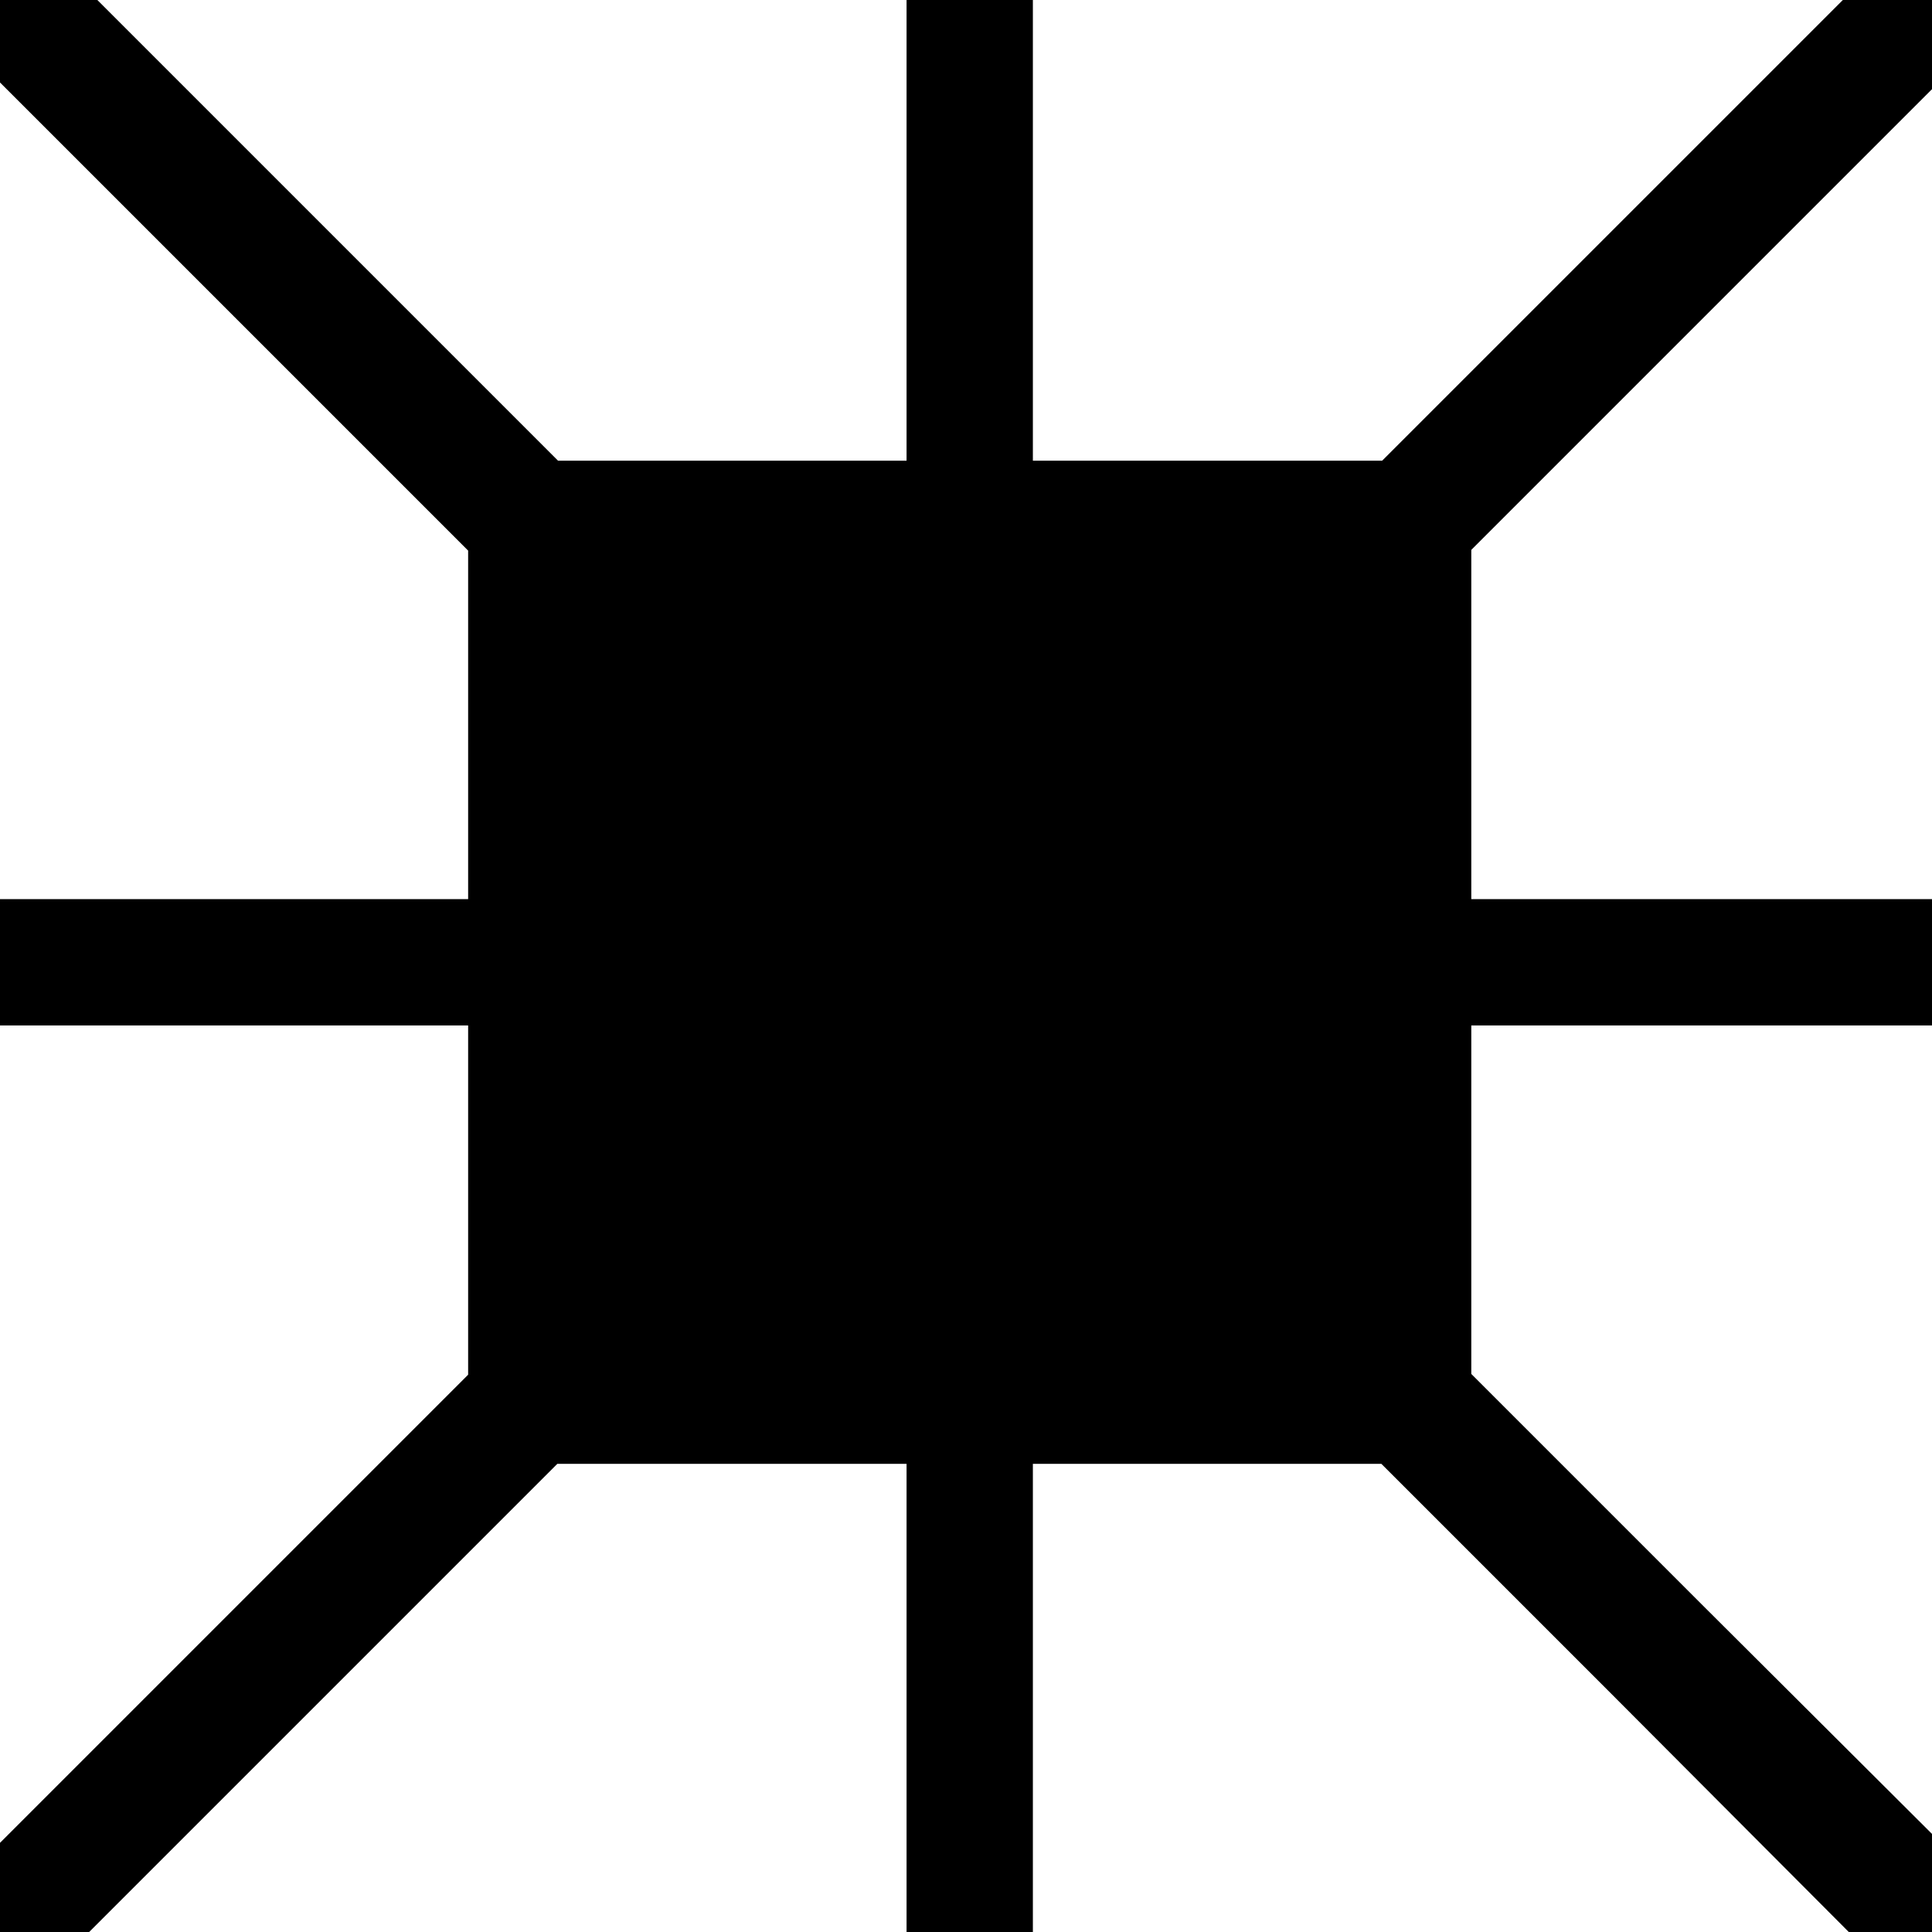
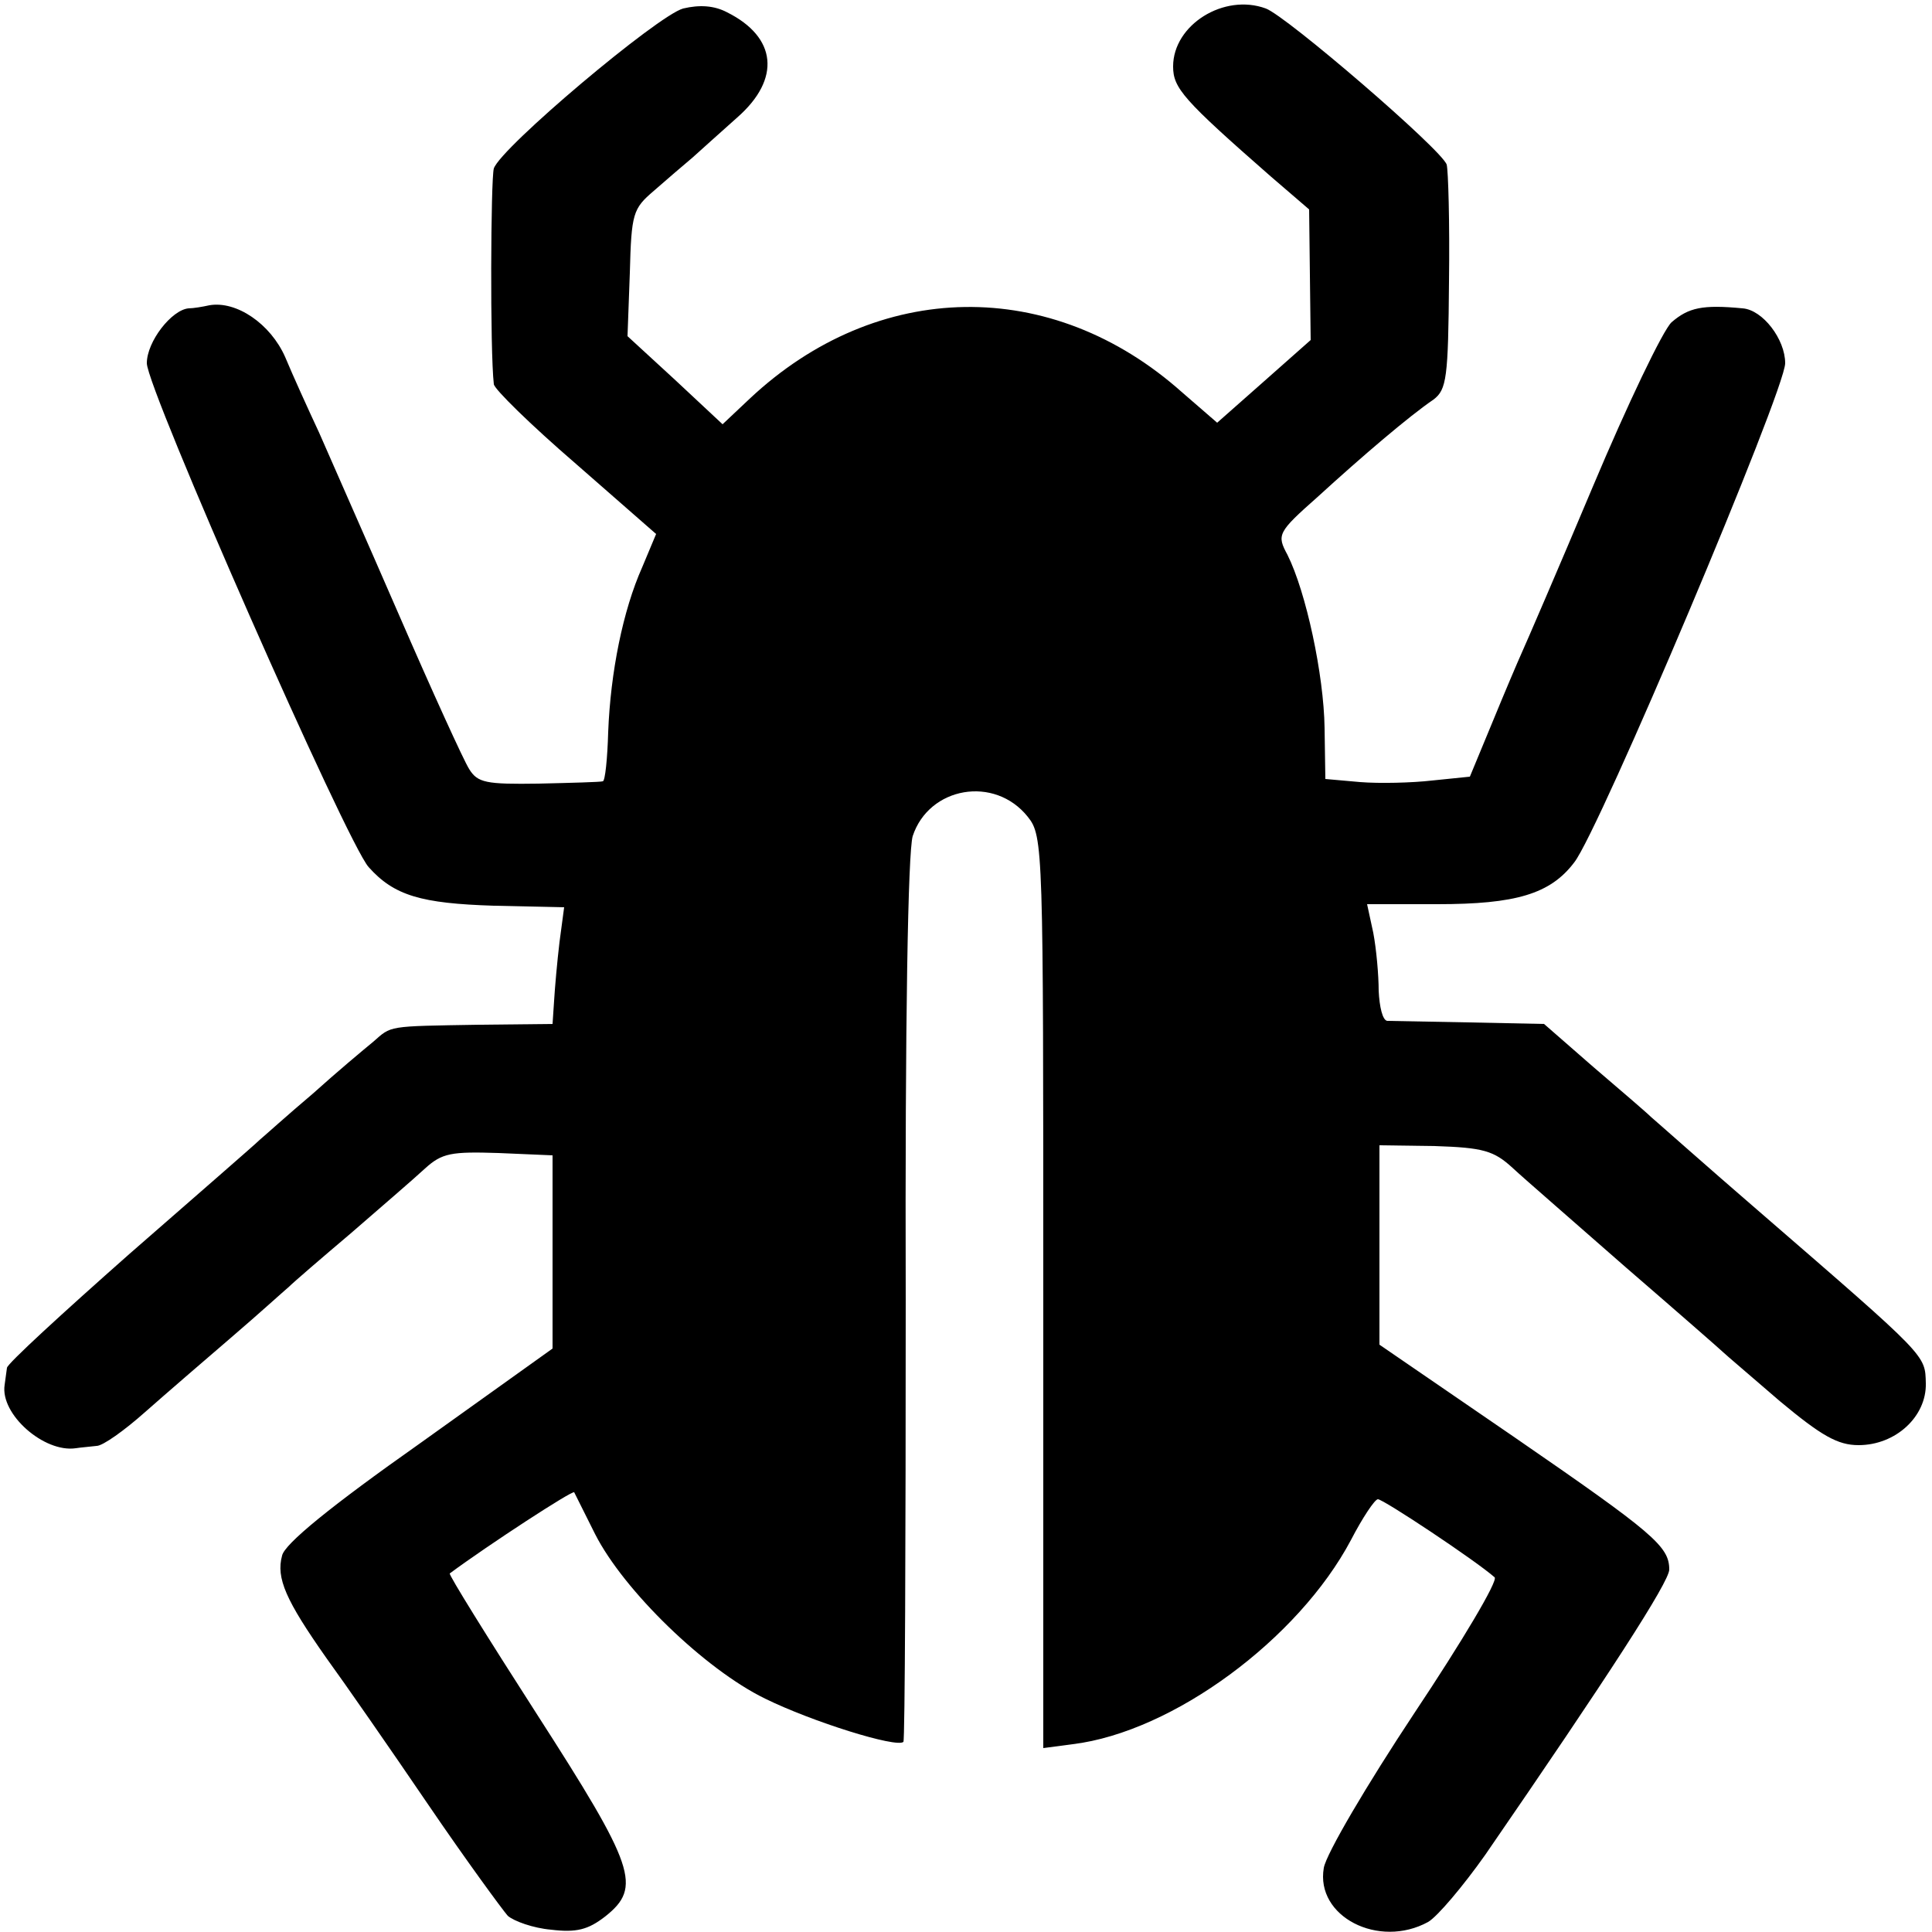
- <svg xmlns="http://www.w3.org/2000/svg" version="1.0" width="260pt" height="260pt" viewBox="0 0 260 260" preserveAspectRatio="xMidYMid meet">
-   <g transform="translate(0,260) scale(0.1,-0.1)" fill="#000000" stroke="none">
-     <path d="M0 2544 l0 -55 315 -315 315 -315 0 -235 0 -234 -315 0 -315 0 0 -85 0 -85 315 0 315 0 0 -235 0 -235 -315 -315 -315 -315 0 -60 0 -60 60 0 60 0 315 315 315 315 235 0 235 0 0 -315 0 -315 85 0 85 0 0 315 0 315 234 0 235 0 315 -315 314 -315 56 0 56 0 0 66 0 66 -310 309 -310 310 0 234 0 235 310 0 310 0 0 85 0 85 -310 0 -310 0 0 235 0 235 310 310 310 310 0 60 0 60 -60 0 -60 0 -310 -310 -310 -310 -235 0 -235 0 0 310 0 310 -85 0 -85 0 0 -310 0 -310 -234 0 -235 0 -310 310 -310 310 -65 0 -66 0 0 -56z" />
+ <svg xmlns="http://www.w3.org/2000/svg" version="1.0" width="250pt" height="250pt" viewBox="0 0 250 250" preserveAspectRatio="xMidYMid meet">
+   <g transform="translate(0,250) scale(0.1,-0.1)" fill="#000000" stroke="none">
+     <path d="M884 2489 c-33 -9 -236 -180 -245 -207 -4 -14 -5 -236 0 -279 0 -6 48 -53 106 -103 l104 -91 -18 -43 c-25 -56 -41 -136 -44 -213 -1 -35 -4 -64 -7 -64 -3 -1 -40 -2 -83 -3 -68 -1 -79 1 -90 19 -7 11 -48 101 -91 200 -43 99 -90 205 -103 235 -14 30 -34 74 -44 98 -19 43 -63 73 -98 67 -9 -2 -21 -4 -27 -4 -22 -2 -54 -43 -54 -71 0 -33 259 -621 287 -652 33 -37 68 -47 162 -50 l91 -2 -6 -45 c-3 -25 -6 -59 -7 -76 l-2 -30 -95 -1 c-120 -2 -113 -1 -137 -22 -11 -9 -47 -39 -78 -67 -32 -27 -63 -55 -69 -60 -6 -6 -82 -72 -169 -148 -86 -76 -158 -142 -158 -147 -1 -6 -2 -16 -3 -22 -6 -38 51 -88 92 -82 6 1 19 2 27 3 8 0 36 20 63 44 26 23 77 67 112 97 35 30 68 60 74 65 6 6 42 37 81 70 38 33 81 70 95 83 22 20 34 22 95 20 l70 -3 0 -125 0 -125 -172 -123 c-115 -81 -175 -130 -178 -145 -8 -29 5 -58 57 -132 24 -33 83 -118 132 -190 49 -72 96 -136 103 -144 8 -7 33 -16 56 -18 33 -4 48 0 70 17 48 38 39 64 -89 263 -63 98 -114 180 -112 181 50 37 159 108 161 105 1 -2 13 -26 27 -54 37 -73 142 -175 220 -213 61 -30 170 -64 179 -56 2 2 3 259 3 571 -1 365 3 580 9 601 21 64 106 79 149 25 20 -25 20 -40 20 -615 l0 -590 38 5 c130 16 292 136 360 264 15 29 31 53 35 53 7 0 126 -79 151 -101 5 -4 -42 -83 -104 -176 -61 -92 -114 -182 -117 -200 -11 -63 71 -105 135 -70 12 7 45 46 74 87 159 231 238 353 238 369 0 30 -20 47 -200 171 l-175 120 0 129 0 129 72 -1 c62 -2 76 -6 100 -28 15 -14 82 -72 148 -130 66 -57 122 -106 125 -109 3 -3 36 -31 73 -63 54 -45 75 -57 102 -57 48 0 88 37 87 80 -1 37 3 33 -213 220 -73 63 -137 120 -143 125 -6 6 -40 35 -75 65 l-63 55 -97 2 c-53 1 -101 2 -106 2 -6 1 -10 18 -11 39 0 20 -3 54 -7 75 l-8 37 91 0 c101 0 146 13 177 54 32 40 273 611 273 646 0 31 -29 69 -55 71 -52 5 -70 1 -92 -18 -11 -10 -57 -106 -102 -213 -45 -107 -87 -204 -92 -215 -5 -11 -22 -51 -38 -90 l-29 -70 -49 -5 c-26 -3 -68 -4 -93 -2 l-45 4 -1 66 c-1 69 -24 176 -48 224 -14 26 -13 29 39 75 58 53 119 105 150 126 17 13 19 28 20 153 1 77 -1 144 -3 151 -6 19 -207 192 -234 202 -54 20 -120 -21 -120 -75 0 -28 13 -43 126 -142 l50 -43 1 -85 1 -84 -61 -54 -60 -53 -45 39 c-169 151 -395 147 -560 -8 l-35 -33 -61 57 -62 57 3 82 c2 77 4 83 31 106 16 14 38 33 50 43 12 11 38 34 58 52 57 50 51 104 -13 136 -17 9 -36 10 -57 5z" />
  </g>
</svg>
